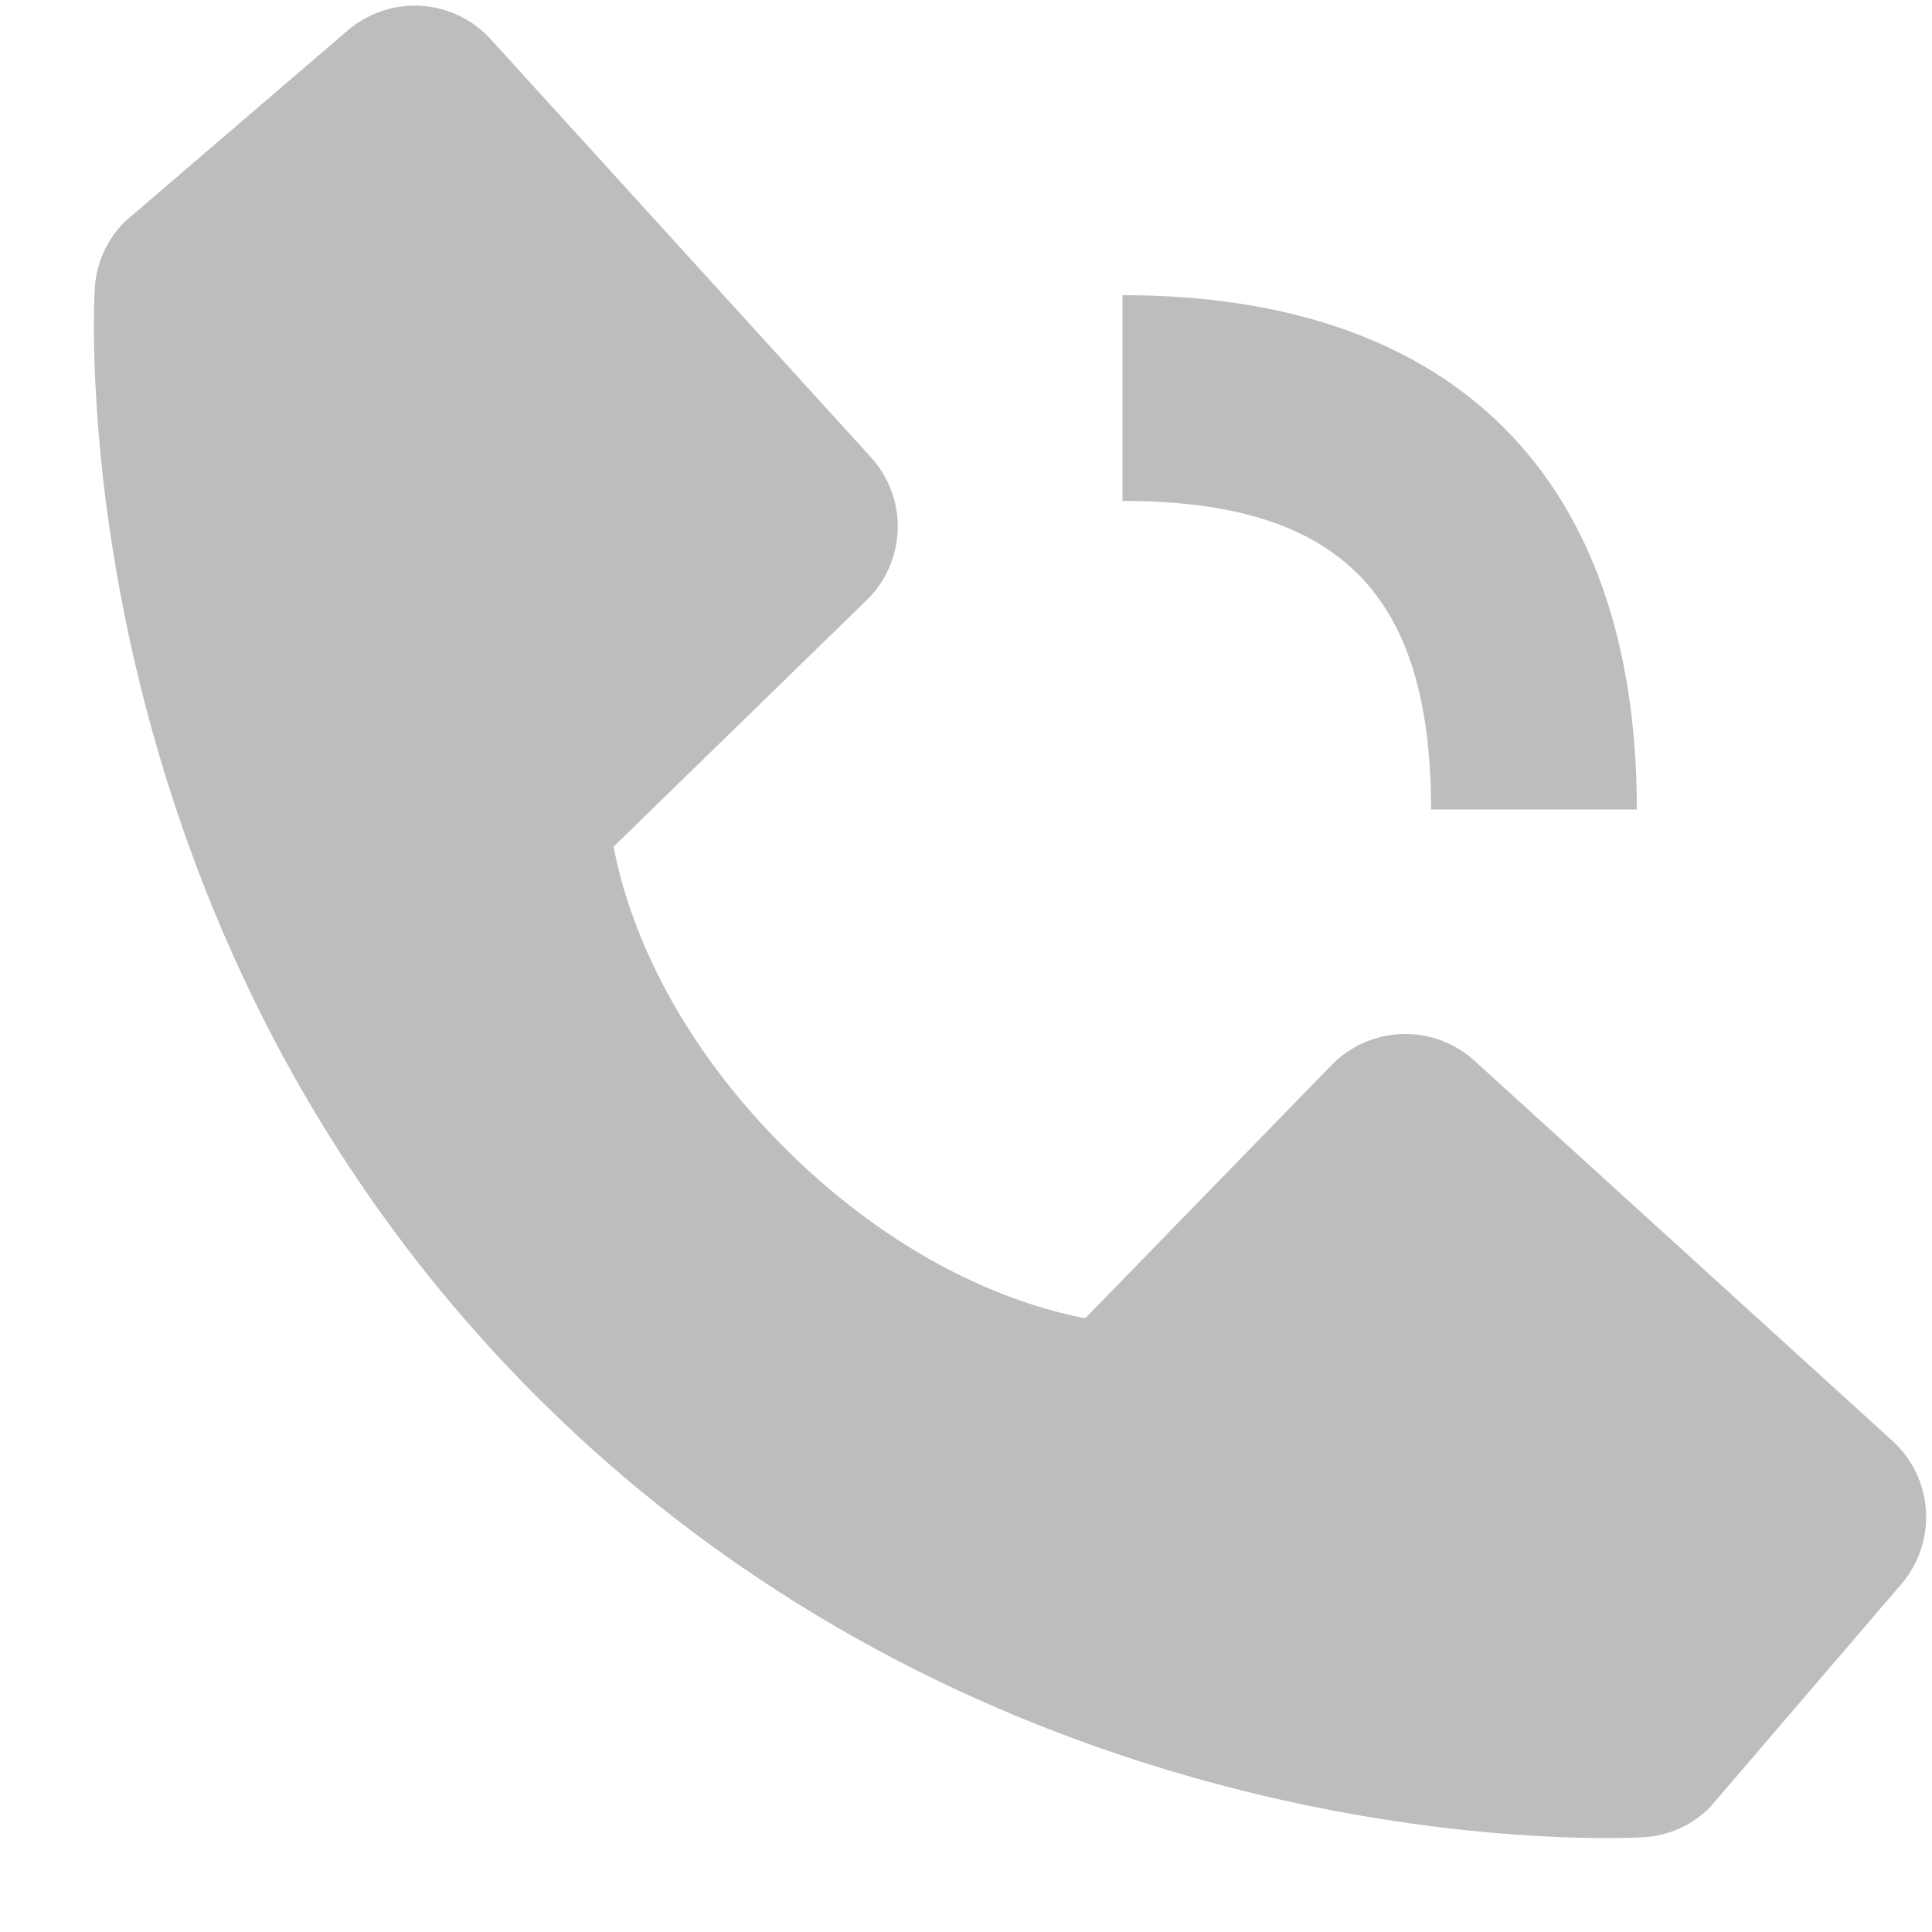
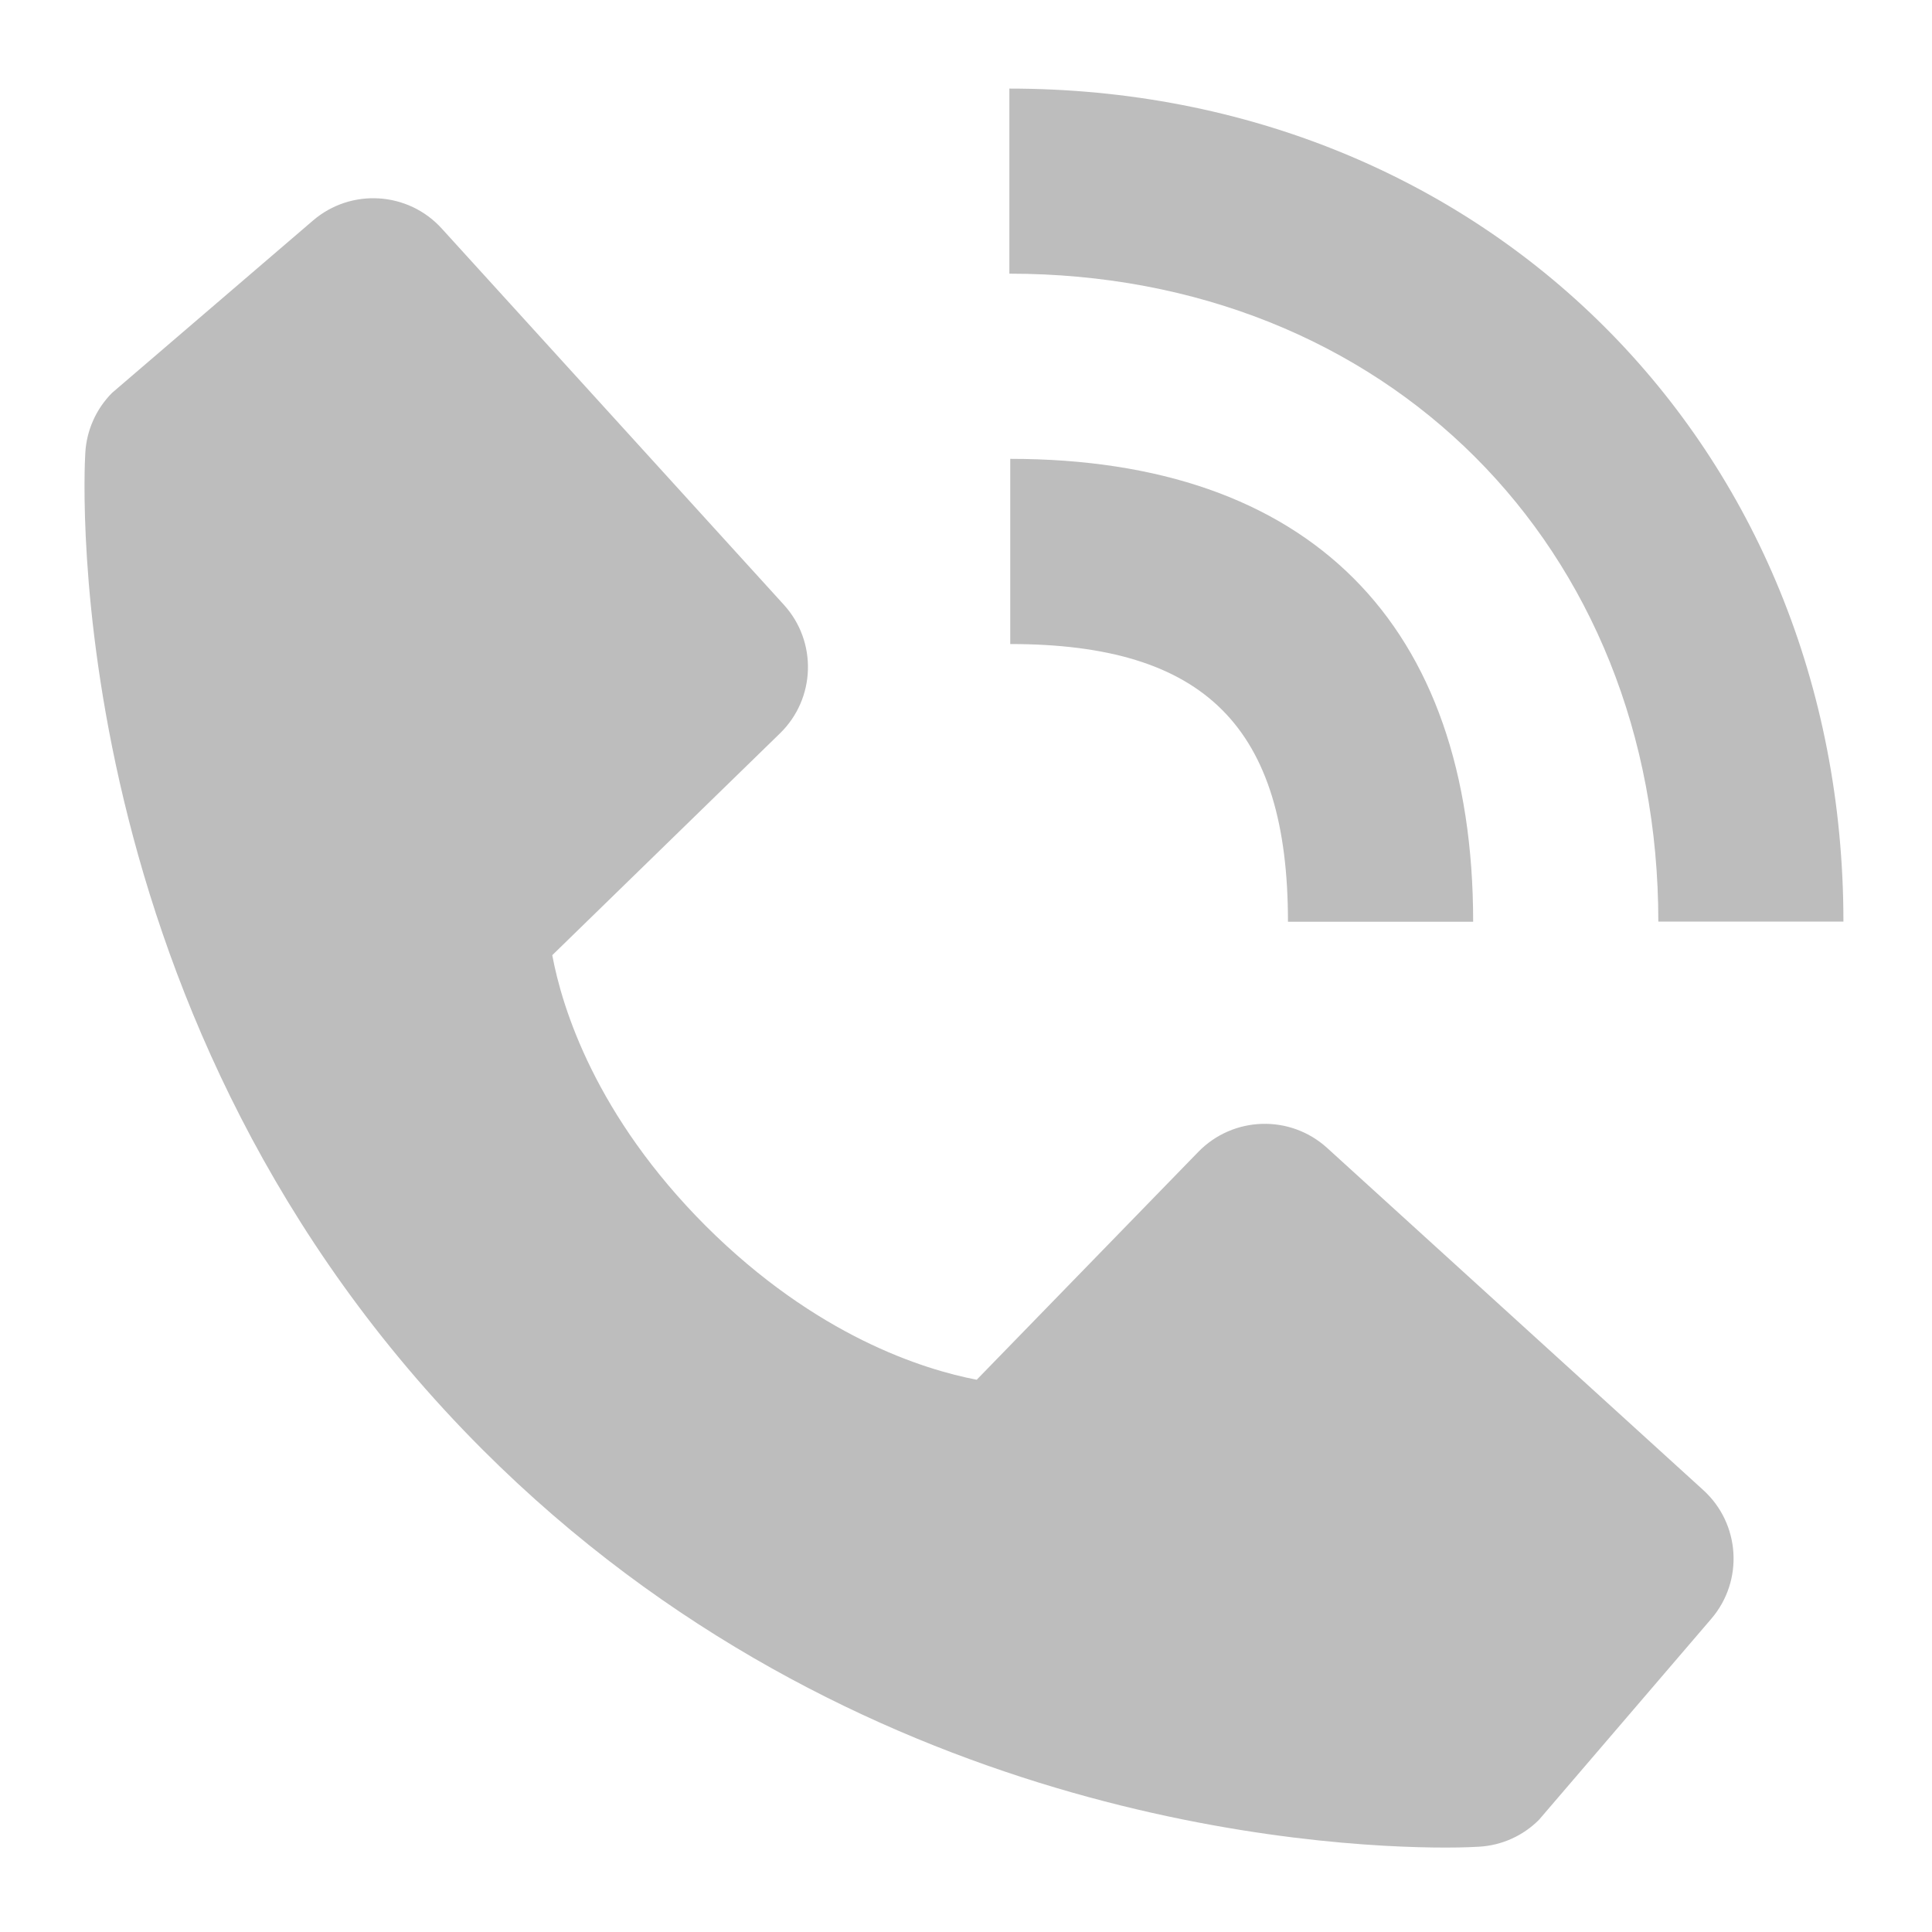
- <svg xmlns="http://www.w3.org/2000/svg" width="18" height="18" viewBox="0 0 18 18" fill="none">
-   <path d="M10.458 4.667C12.474 4.667 13.333 5.526 13.333 7.542H15.25C15.25 4.451 13.549 2.75 10.458 2.75V4.667ZM13.738 9.883C13.554 9.715 13.312 9.626 13.063 9.634C12.814 9.642 12.578 9.746 12.405 9.924L10.111 12.282C9.559 12.177 8.45 11.831 7.307 10.692C6.165 9.548 5.819 8.436 5.717 7.888L8.073 5.593C8.252 5.42 8.356 5.184 8.364 4.935C8.371 4.686 8.282 4.444 8.114 4.26L4.573 0.367C4.406 0.182 4.173 0.07 3.924 0.054C3.675 0.039 3.43 0.121 3.24 0.283L1.161 2.067C0.995 2.233 0.896 2.454 0.883 2.689C0.868 2.928 0.594 8.603 4.995 13.006C8.834 16.844 13.643 17.125 14.967 17.125C15.161 17.125 15.28 17.119 15.311 17.117C15.546 17.104 15.767 17.005 15.932 16.838L17.715 14.758C17.877 14.569 17.959 14.323 17.944 14.075C17.929 13.826 17.817 13.593 17.632 13.425L13.738 9.883Z" fill="#BDBDBD" />
+ <svg xmlns="http://www.w3.org/2000/svg" width="20" height="20" fill="none">
+   <path d="M17.167 9.54h1.916c0-4.915-3.711-8.623-8.634-8.623v1.916c3.893 0 6.718 2.82 6.718 6.708z" fill="#BDBDBD" />
+   <path d="M10.458 6.667c2.016 0 2.875.86 2.875 2.875h1.917c0-3.09-1.701-4.792-4.792-4.792v1.917zm3.28 5.216a.96.96 0 0 0-1.333.041l-2.294 2.359c-.552-.106-1.661-.452-2.804-1.591-1.142-1.143-1.488-2.256-1.59-2.804l2.356-2.295a.958.958 0 0 0 .041-1.333l-3.54-3.893a.958.958 0 0 0-1.334-.084L1.16 4.067a.958.958 0 0 0-.277.622c-.015.24-.289 5.915 4.112 10.317 3.839 3.838 8.648 4.12 9.972 4.12.194 0 .313-.007.344-.009a.95.95 0 0 0 .621-.279l1.783-2.08a.958.958 0 0 0-.083-1.333l-3.894-3.542z" fill="#BDBDBD" />
</svg>
